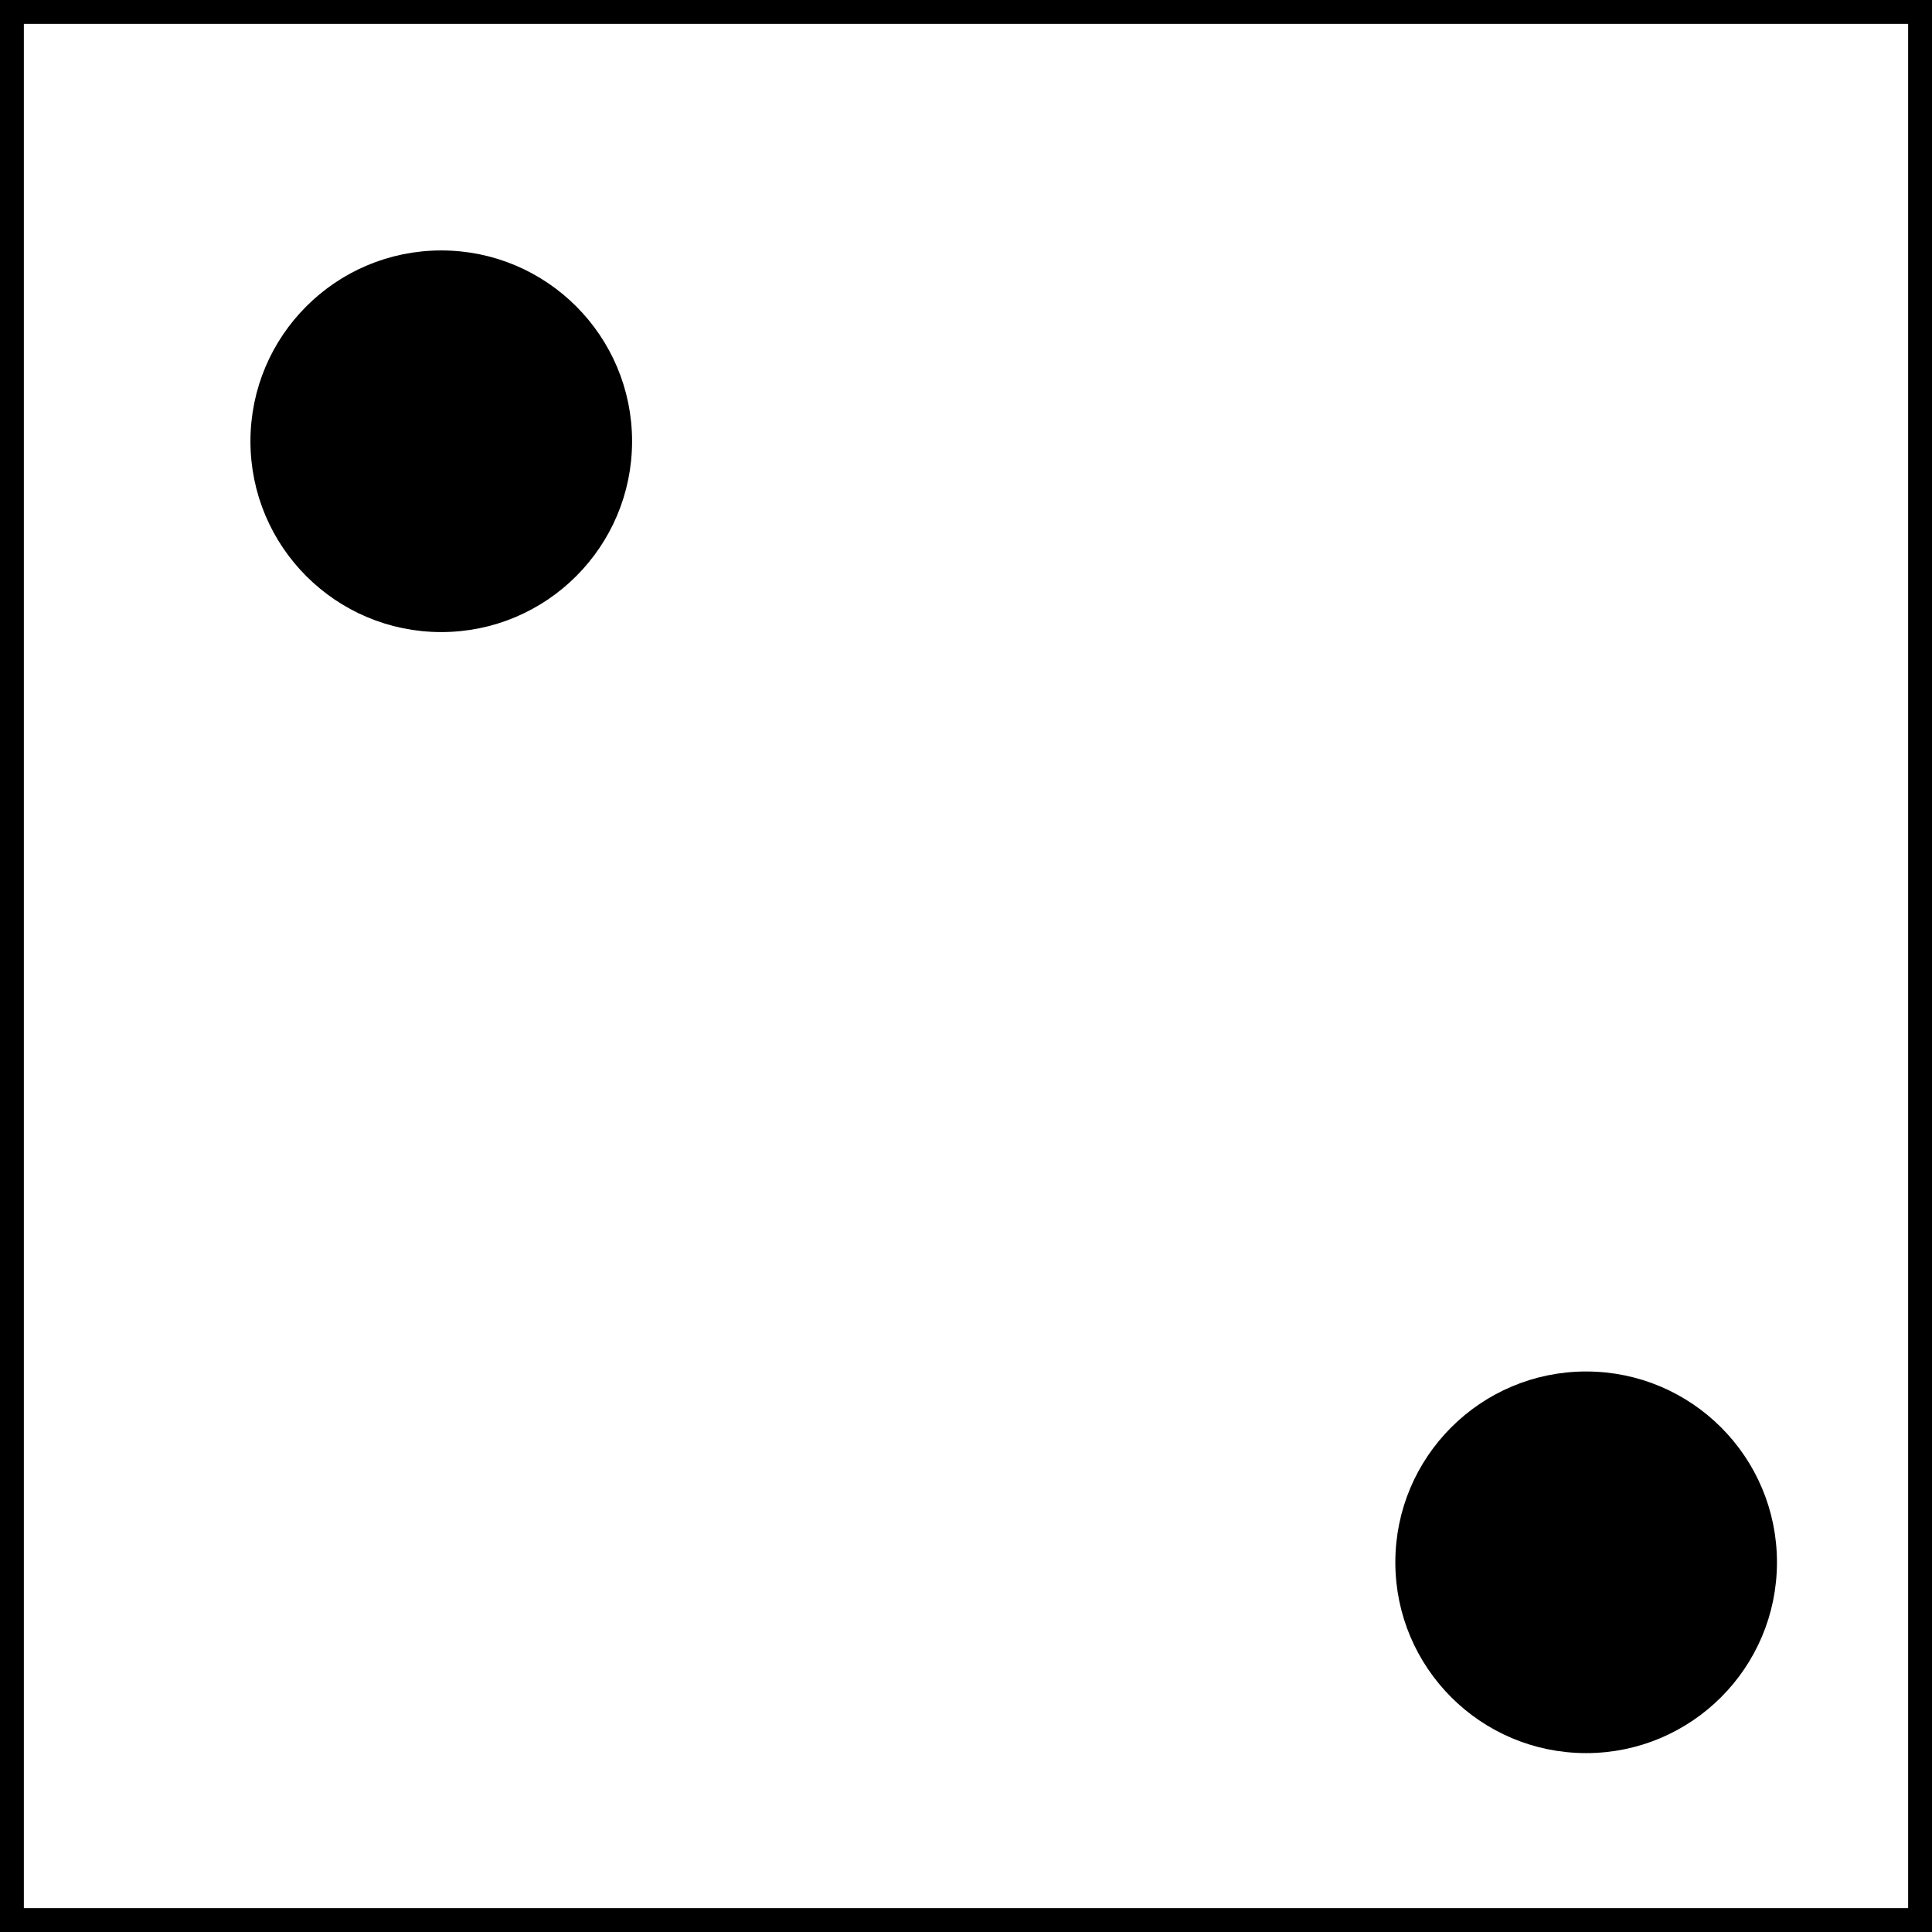
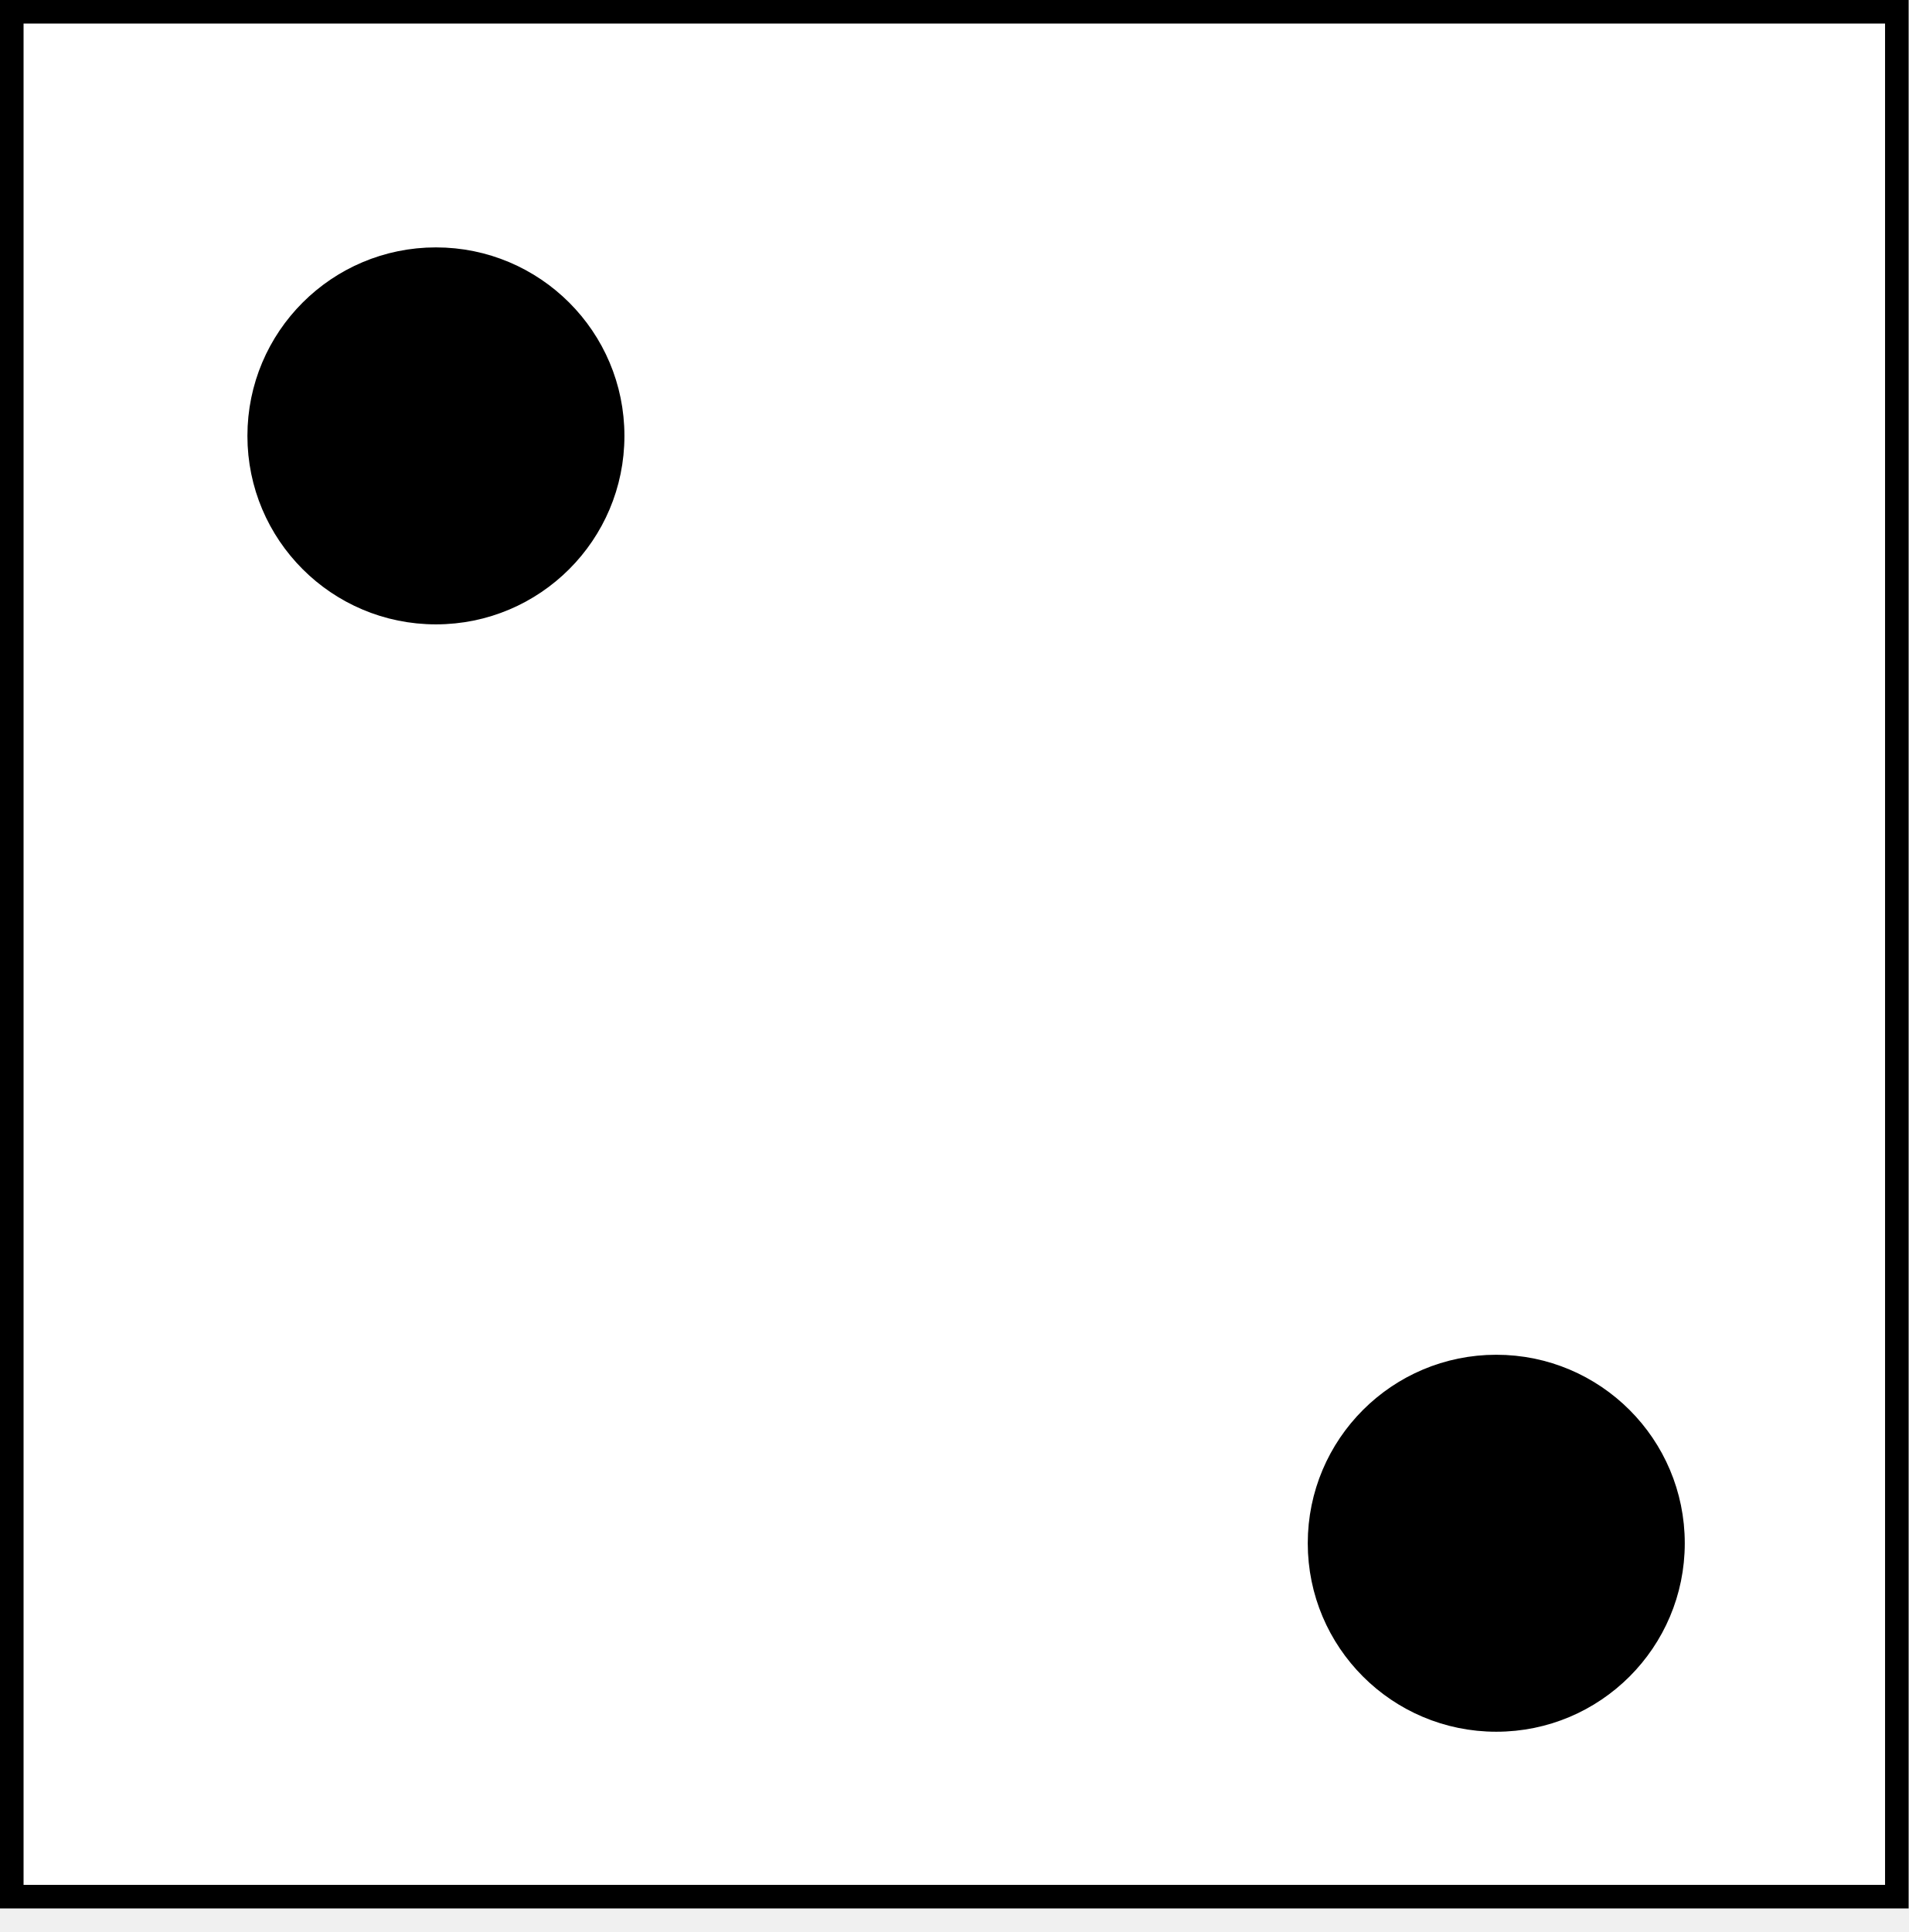
- <svg xmlns="http://www.w3.org/2000/svg" width="81px" height="81px" version="1.1" content="&lt;mxfile userAgent=&quot;Mozilla/5.0 (Windows NT 10.0; Win64; x64) AppleWebKit/537.36 (KHTML, like Gecko) Chrome/62.0.32.75 Safari/537.36&quot; version=&quot;7.6.7&quot; editor=&quot;www.draw.io&quot; type=&quot;github&quot;&gt;&lt;diagram id=&quot;cb148fcf-508d-3759-618d-10556b4e4bf6&quot; name=&quot;Page-1&quot;&gt;5ZRLU4MwEIB/DXcgYuu12OrFUw+eIyyQaWCZkAr4611IwmNqR2ecejEHJvttNo8vGTwWl92T4nXxgilIL/TTzmOPXhiGd1v6DqC3wLcgVyI1KJjBUXyAhb6lZ5FCsxqoEaUW9RomWFWQ6BXjSmG7HpahXK9a8xwuwDHh8pK+ilQXhm7DzcyfQeSFWzm4fzCZN56ccoXnyq7nhSwbm0mX3M1lD9oUPMV2gdjeY7FC1KZXdjHIQa3TZuoOV7LTvhVU+icFoSl45/IMbsfjvnTvXLSF0HCseTLELV23x3aFLiVFAXV5U5sbyEQHNOtuOpI/BFrhCWKUqMbZmD82ymRCygU/jI14rngqaPcuV2FFC+/sPkFp6K6eNZgM0sMELEGrnoa0iyu03ovF7TnG7aPJp8pZHHWsu689su89UgE93+Esf2N04jcw6gqsuX4dLnwH0aVvx37jO/qXvqPtyne0uZVvCud/0Jhb/OfZ/hM=&lt;/diagram&gt;&lt;/mxfile&gt;" style="background-color: rgb(255, 255, 255);">
+ <svg xmlns="http://www.w3.org/2000/svg" width="81px" height="82px" version="1.1" content="&lt;mxfile userAgent=&quot;Mozilla/5.0 (Windows NT 10.0; Win64; x64) AppleWebKit/537.36 (KHTML, like Gecko) Chrome/62.0.32.75 Safari/537.36&quot; version=&quot;7.6.7&quot; editor=&quot;www.draw.io&quot; type=&quot;github&quot;&gt;&lt;diagram id=&quot;cb148fcf-508d-3759-618d-10556b4e4bf6&quot; name=&quot;Page-1&quot;&gt;5ZTBboMwDIafJncgY92uZW132amHnTNiIGrAKKQF9vQLJKEgNm3S1F2WA4o/x7H9G4XQpOwOitXFC3KQJAp4R+gTiaLoLjLfAfQWhNHGglwJ7tAVHMU7OBg4ehYcmsVBjSi1qJcwxaqCVC8YUwrb5bEM5TJrzXJYgWPK5Jq+Cq4LSx98FwN/BpEXPnN4/2g9byw95QrPlctHIpqNy7pL5u9yjTYF49jOEN0RmihEbXdll4AcpPWy2bj9F96pbgWV/kmAm9OFyTP4ise6dO+1aAuh4VizdLBbM25Ct4UupbFCs2VNbSeQiQ7MrduppWAwtMITJChRjbfRYFzGkwkpZ3w/LsNzxbgw1XtfhZVJvF035nq9gNLQzZBr9ABYgla9OdLORuh0L2bT84y5nyafIq/CmY3T7nMd6fc6mgDz+w69/I2iE7+Bot7rlOuX5kzvMF7r7dlv9I7/pd5xvNA73txKb2Ne36DRN3vn6e4D&lt;/diagram&gt;&lt;/mxfile&gt;" resource="https://www.draw.io/#Hkoehler1000%2FDHpoly%2Fmaster%2Fsrc%2Fde%2Fdhpoly%2Fwuerfel%2Fview%2Fwuerfel_2.svg" style="background-color: rgb(255, 255, 255);">
  <defs />
  <g transform="translate(0.5,0.5)">
    <rect x="0" y="0" width="80" height="80" fill="#ffffff" stroke="#000000" pointer-events="none" />
    <ellipse cx="18" cy="18" rx="7.5" ry="7.5" fill="#000000" stroke="#000000" pointer-events="none" />
-     <ellipse cx="66" cy="65" rx="7.5" ry="7.5" fill="#000000" stroke="#000000" pointer-events="none" />
+     <ellipse cx="63" cy="65" rx="7.5" ry="7.5" fill="#000000" stroke="#000000" pointer-events="none" />
  </g>
</svg>
